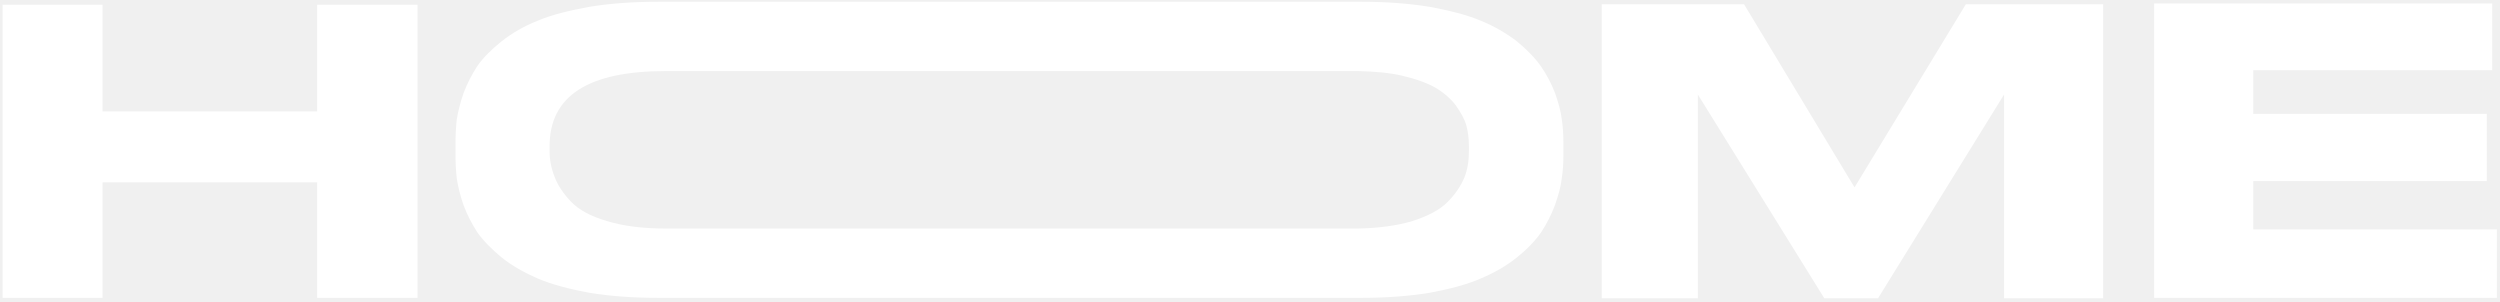
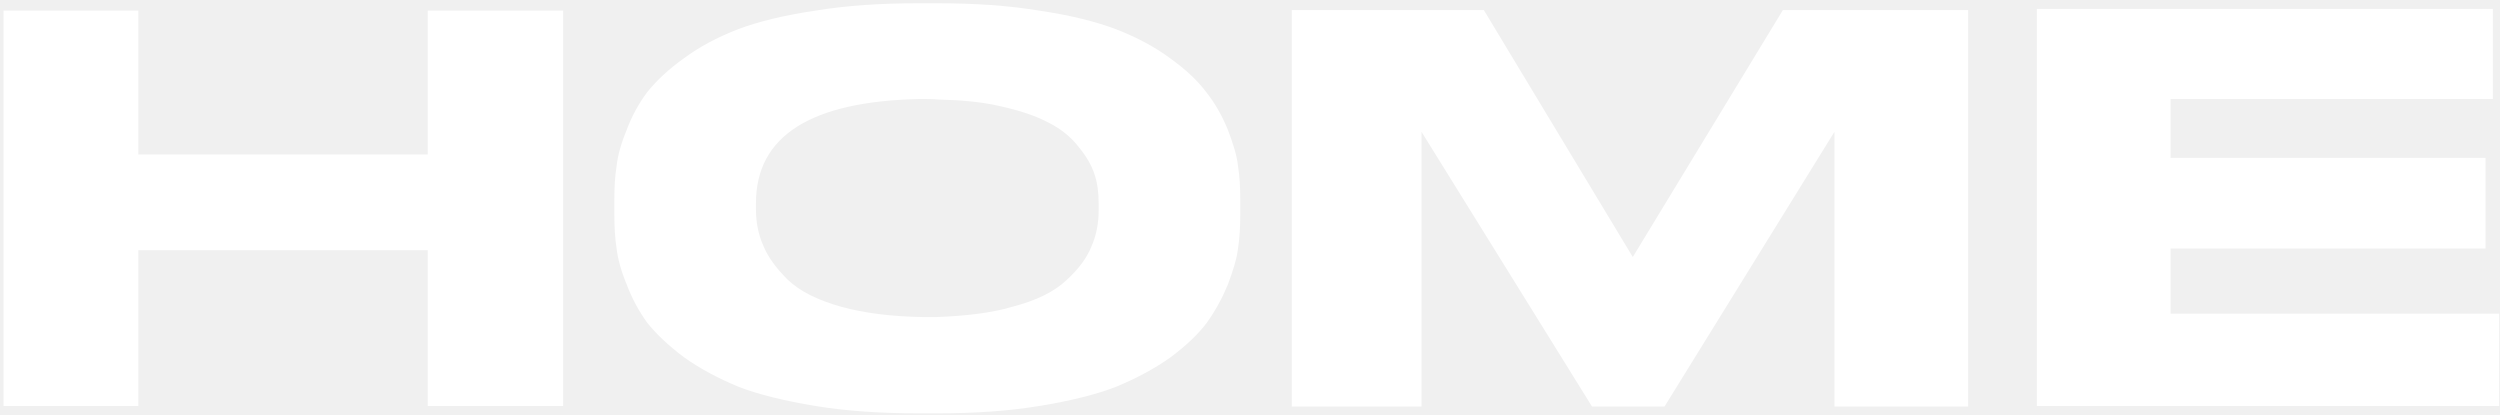
- <svg xmlns="http://www.w3.org/2000/svg" width="789" height="95" viewBox="0 0 789 95" fill="none">
-   <path d="M0.82 94H32.365V57.55H100.095V94H131.773V1.485H100.095V35.151H32.365V1.485H0.82V94ZM492.878 37.536C492.613 35.151 491.817 32.367 490.757 29.319C489.564 26.27 488.106 23.487 486.251 20.836C484.395 18.185 481.877 15.667 478.696 13.016C475.382 10.498 471.538 8.244 467.297 6.521C462.923 4.666 457.489 3.34 451.127 2.147C444.632 1.087 437.475 0.557 429.655 0.557H207.644C199.691 0.557 192.534 1.087 186.039 2.147C179.545 3.34 174.11 4.666 169.737 6.521C165.363 8.244 161.519 10.498 158.338 13.016C155.024 15.667 152.506 18.185 150.65 20.836C148.927 23.487 147.469 26.27 146.276 29.451C145.216 32.5 144.553 35.283 144.156 37.669C143.891 40.055 143.758 42.573 143.758 45.224V48.935C143.758 51.453 143.891 53.972 144.156 56.358C144.553 58.876 145.216 61.659 146.276 64.708C147.469 67.889 148.927 70.672 150.65 73.323C152.506 75.974 155.157 78.625 158.338 81.276C161.651 83.927 165.495 86.047 169.737 87.903C174.11 89.759 179.545 91.217 186.039 92.409C192.534 93.47 199.691 94 207.644 94H429.655C437.475 94 444.632 93.47 451.127 92.409C457.621 91.217 463.056 89.759 467.297 87.903C471.671 86.047 475.382 83.927 478.696 81.276C482.009 78.625 484.528 75.974 486.383 73.323C488.106 70.672 489.564 67.889 490.757 64.708C491.817 61.659 492.613 58.876 492.878 56.358C493.275 53.972 493.408 51.453 493.408 48.935V45.224C493.408 42.573 493.275 40.055 492.878 37.536ZM463.586 47.742C463.586 50.658 463.188 53.442 462.128 56.093C461.067 58.611 459.344 61.262 456.826 63.78C454.308 66.298 450.464 68.287 445.427 69.877C440.788 71.203 435.089 71.998 428.594 72.13C428.064 72.13 210.693 72.13 210.162 72.13C202.872 72.13 196.643 71.335 191.474 69.745C186.437 68.287 182.593 66.166 180.207 63.648C177.689 60.997 175.966 58.346 175.038 55.827C173.978 53.177 173.448 50.526 173.448 47.61V46.152C173.448 30.247 185.642 22.427 210.162 22.427C210.693 22.427 428.064 22.427 428.594 22.427C433.896 22.559 438.535 22.957 442.511 23.884C447.018 24.945 450.596 26.27 453.115 27.728C455.766 29.319 457.886 31.174 459.477 33.295C461.067 35.548 462.26 37.669 462.79 39.657C463.321 41.645 463.586 43.766 463.586 46.152V47.742ZM505.498 94.132H535.851V29.849L575.747 94.132H592.712L632.475 29.849V94.132H663.756V1.352H620.414L585.29 59.141L550.431 1.352H505.498V94.132ZM679.85 1.087V94H788.006V72.395H711.13V57.153H784.825V35.946H711.13V22.161H786.548V1.087H679.85Z" fill="white" />
+ <svg xmlns="http://www.w3.org/2000/svg" width="585" height="97" viewBox="0 0 585 97" fill="none">
+   <path d="M0.82 95H32.365V58.55H100.095V95H131.773V2.485H100.095V36.151H32.365V2.485H0.82V95ZM214.934 0.762C206.053 0.762 198.101 1.292 190.811 2.485C183.654 3.545 177.557 5.003 172.652 6.859C167.881 8.714 163.64 10.967 160.061 13.618C156.35 16.269 153.566 18.92 151.446 21.571C149.457 24.222 147.867 27.138 146.674 30.319C145.349 33.5 144.553 36.416 144.288 38.801C143.891 41.32 143.758 43.838 143.758 46.622V50.333C143.758 52.984 143.891 55.635 144.288 58.153C144.553 60.539 145.349 63.455 146.674 66.636C147.867 69.817 149.457 72.733 151.446 75.516C153.566 78.167 156.35 80.818 160.061 83.601C163.772 86.252 168.013 88.505 172.785 90.493C177.557 92.349 183.654 93.807 190.811 95C198.101 96.193 206.053 96.723 214.934 96.723H219.175C228.056 96.723 236.008 96.193 243.166 95C250.456 93.807 256.42 92.349 261.192 90.493C265.963 88.505 270.205 86.252 273.916 83.601C277.627 80.818 280.41 78.167 282.399 75.516C284.387 72.733 285.977 69.817 287.303 66.636C288.496 63.455 289.423 60.539 289.688 58.153C290.086 55.635 290.219 52.984 290.219 50.333V46.622C290.219 43.838 290.086 41.32 289.688 38.801C289.423 36.283 288.496 33.5 287.303 30.319C285.977 27.138 284.387 24.222 282.266 21.571C280.278 18.92 277.494 16.269 273.783 13.618C270.205 10.967 265.963 8.714 261.192 6.859C256.288 5.003 250.323 3.545 243.166 2.485C236.008 1.292 228.056 0.762 219.175 0.762H214.934ZM257.083 49.273C257.083 52.188 256.553 55.104 255.36 57.755C254.299 60.406 252.311 63.057 249.528 65.575C246.744 68.226 242.503 70.347 236.804 71.805C231.899 73.263 225.935 73.926 219.175 74.191C218.115 74.191 216.524 74.191 215.862 74.191C208.572 74.058 202.21 73.263 196.908 71.805C191.209 70.214 187.1 68.094 184.316 65.443C181.665 62.792 179.677 60.141 178.617 57.49C177.424 54.839 176.894 51.923 176.894 49.007V47.549C176.894 31.777 189.751 23.692 215.332 23.161C216.127 23.161 218.513 23.161 219.705 23.294C224.875 23.427 229.514 23.824 233.623 24.752C238.527 25.812 242.503 27.138 245.419 28.728C248.335 30.186 250.721 32.174 252.444 34.428C254.299 36.681 255.492 38.801 256.155 40.922C256.818 42.91 257.083 45.164 257.083 47.549V49.273ZM302.282 95.132H332.635V30.849L372.53 95.132H389.496L429.259 30.849V95.132H460.539V2.352H417.198L382.073 60.141L347.214 2.352H302.282V95.132ZM476.634 2.087V95H584.79V73.395H507.914V58.153H581.608V36.946H507.914V23.161H583.332V2.087H476.634Z" fill="white" />
</svg>
